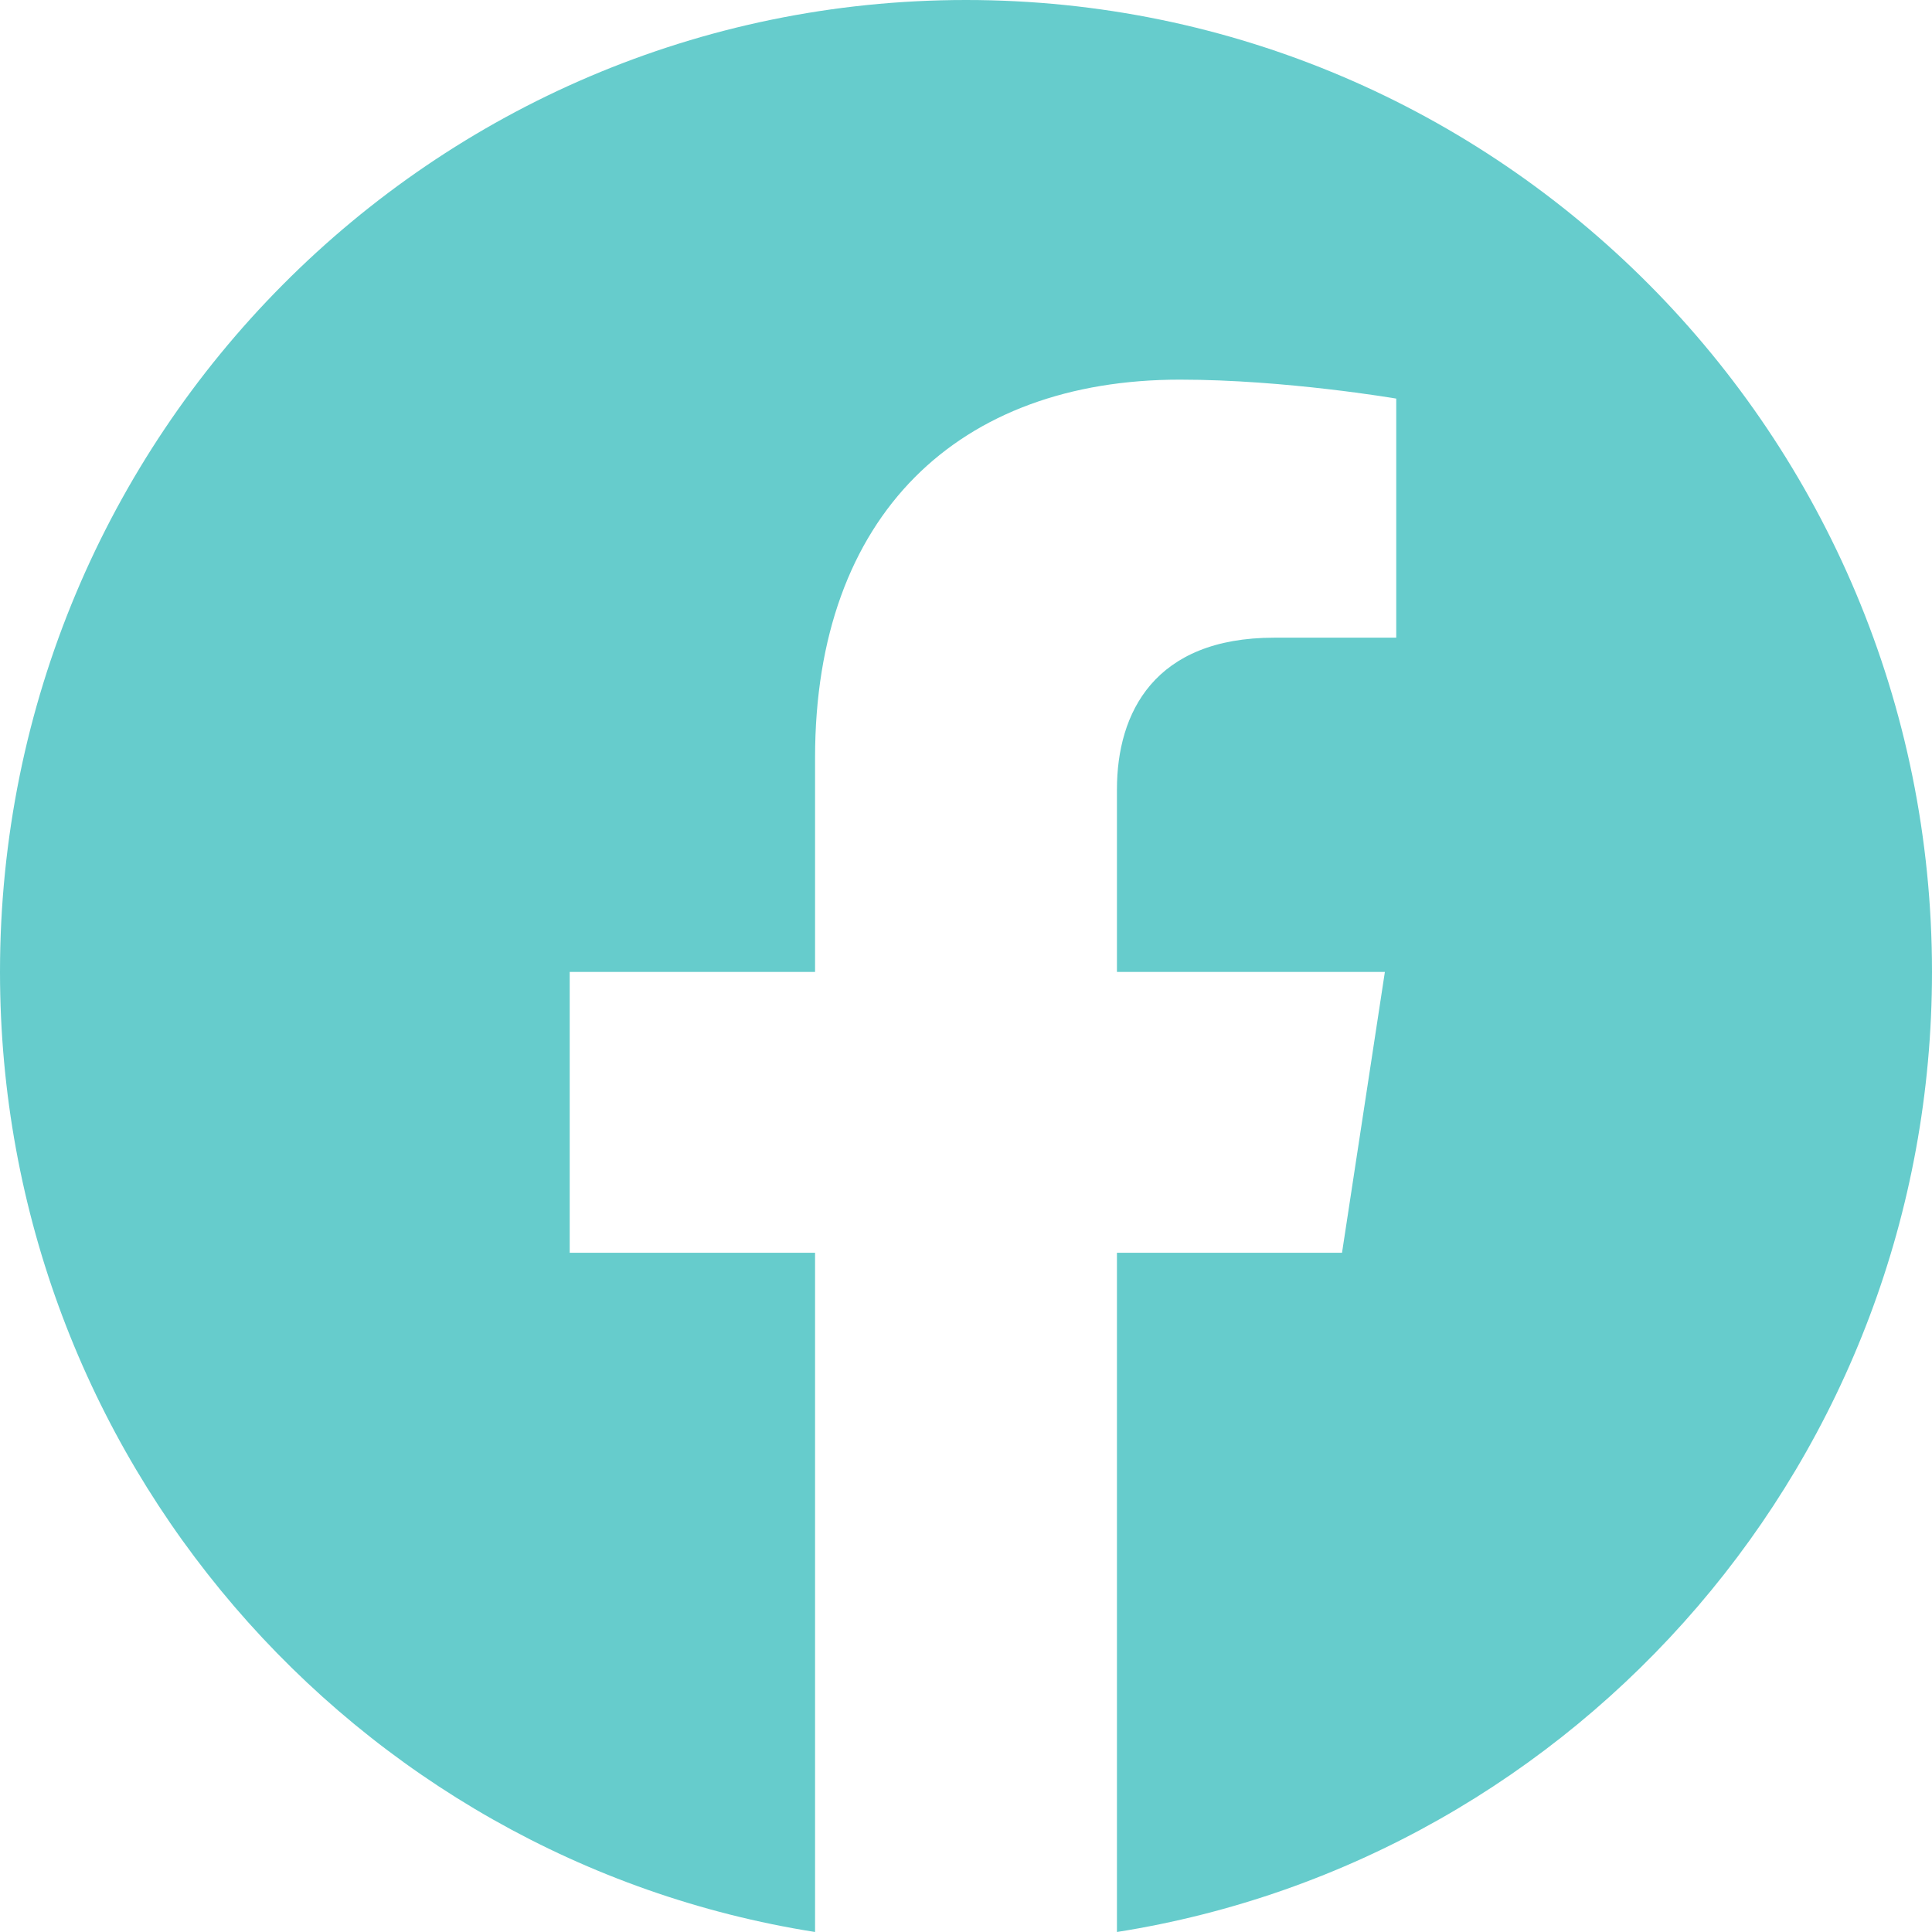
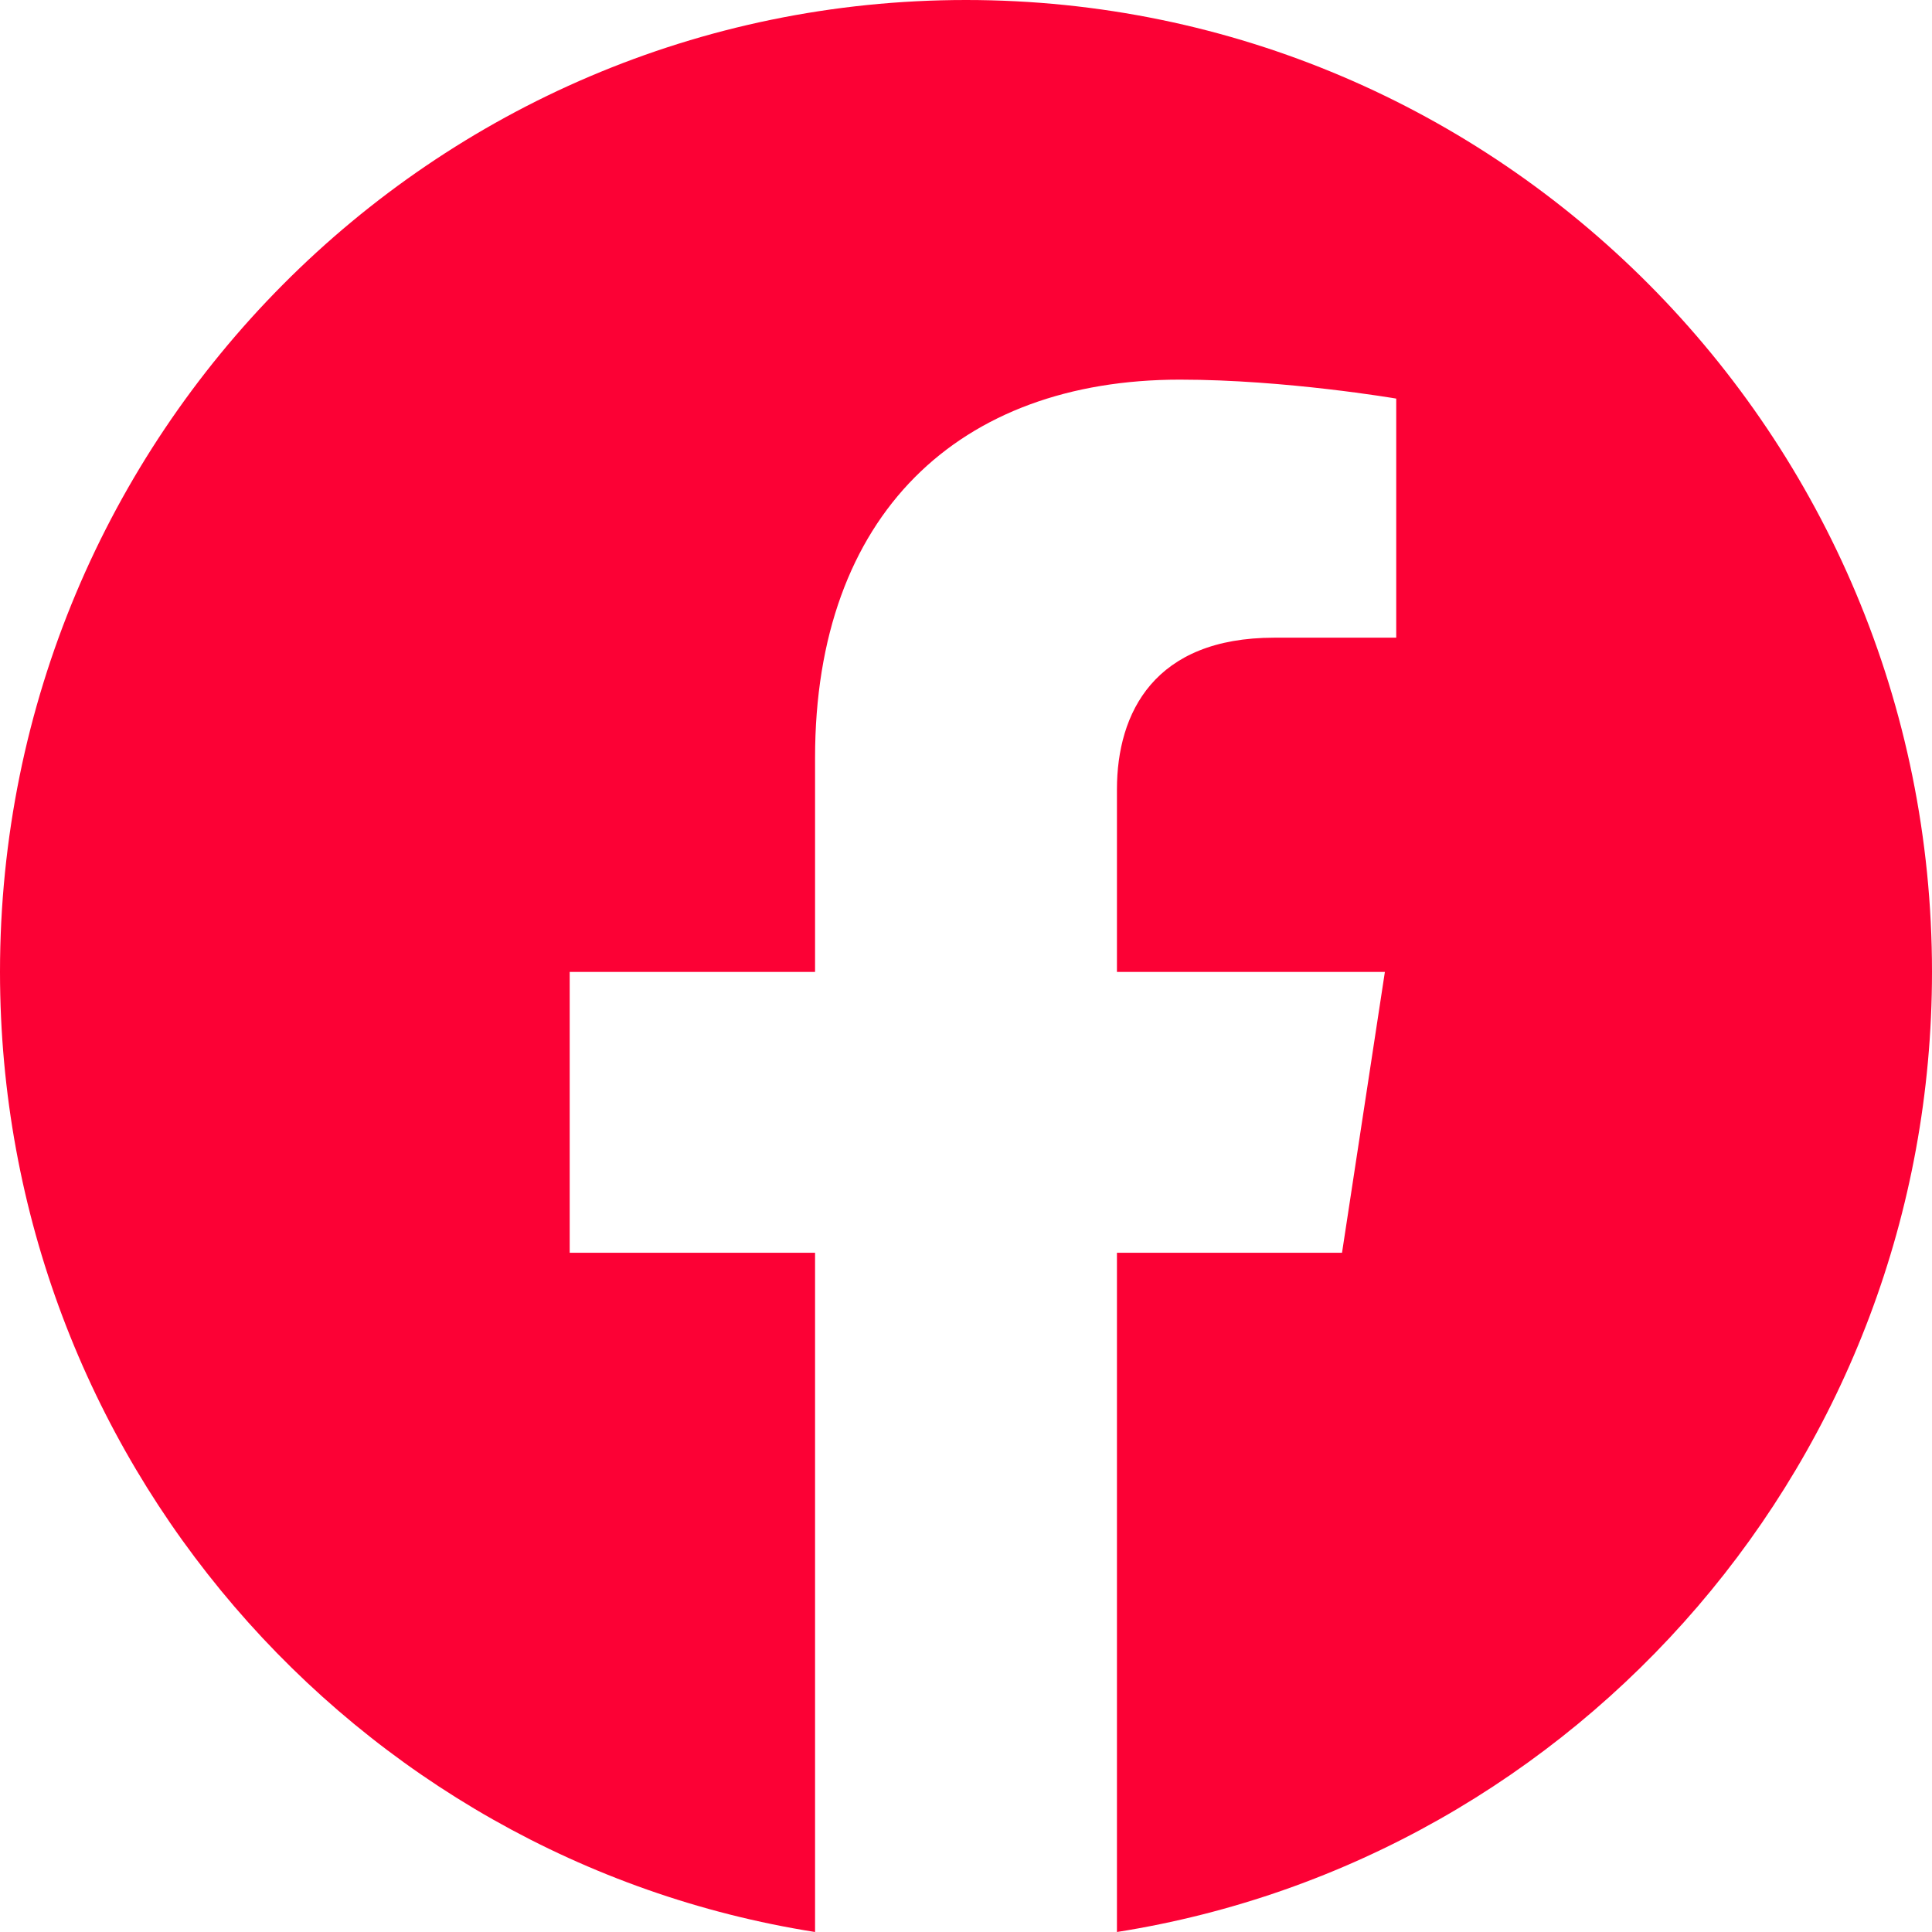
<svg xmlns="http://www.w3.org/2000/svg" width="16" height="16" viewBox="0 0 16 16" fill="none">
-   <path d="M16 8.049C16 3.602 12.419 0 8 0C3.581 0 0 3.602 0 8.049C0 12.066 2.925 15.396 6.75 16V10.375H4.718V8.049H6.75V6.275C6.75 4.258 7.944 3.144 9.772 3.144C10.647 3.144 11.563 3.301 11.563 3.301V5.281H10.553C9.56 5.281 9.25 5.902 9.25 6.538V8.049H11.469L11.114 10.375H9.25V16C13.075 15.396 16 12.066 16 8.049Z" fill="#66CCCC" />
+   <path d="M16 8.049C16 3.602 12.419 0 8 0C3.581 0 0 3.602 0 8.049C0 12.066 2.925 15.396 6.75 16V10.375H4.718V8.049H6.75V6.275C6.75 4.258 7.944 3.144 9.772 3.144C10.647 3.144 11.563 3.301 11.563 3.301V5.281H10.553C9.56 5.281 9.25 5.902 9.25 6.538V8.049H11.469L11.114 10.375H9.25V16C13.075 15.396 16 12.066 16 8.049Z" fill="#FC0135" />
</svg>
